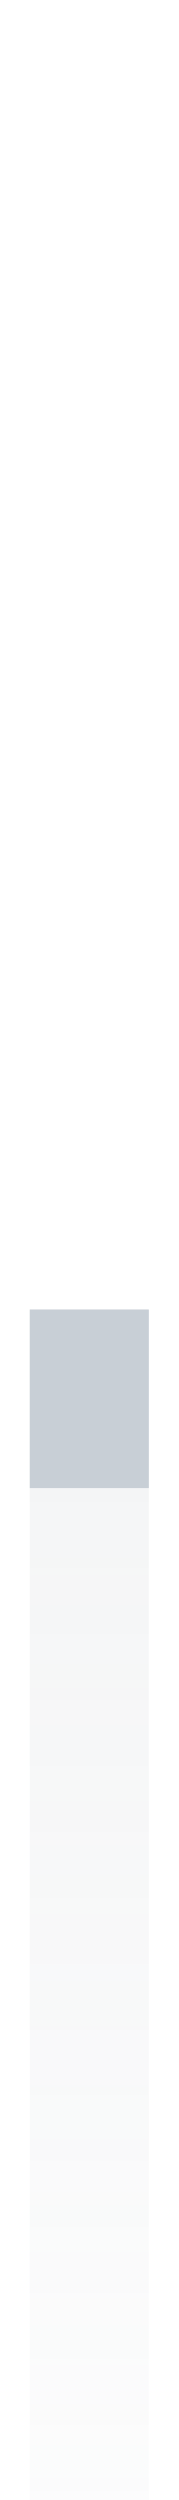
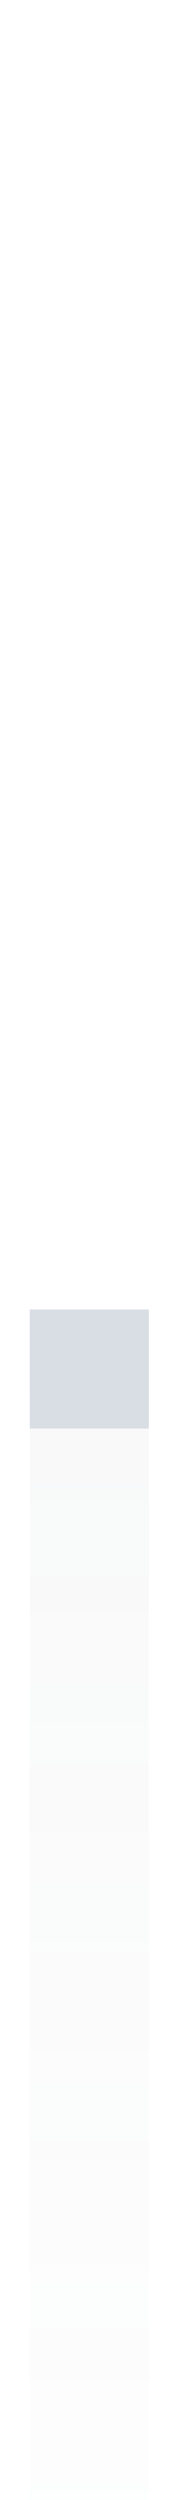
<svg xmlns="http://www.w3.org/2000/svg" width="100%" height="21">
-   <style>.n{fill:#c8cfd6}.g{stop-color:#8c959f}@media (prefers-color-scheme:dark){.n{fill:#e6edf3;fill-opacity:.6}.g{stop-color:#ffffff}}</style>
+   <style>.n{fill:#d8dee4}.g{stop-color:#8c959f}@media (prefers-color-scheme:dark){.n{fill:#e6edf3;fill-opacity:.25}.g{stop-color:#ffffff}}</style>
  <defs>
    <linearGradient id="v" x1="0" x2="0" y1="0" y2="1">
-       <stop offset="0" class="g" stop-opacity=".1" />
+       <stop offset="0" class="g" stop-opacity=".06" />
      <stop offset="1" class="g" stop-opacity="0" />
    </linearGradient>
  </defs>
  <g transform="translate(0 11)">
    <rect width="100%" height="14" fill="url(#v)" />
-     <rect width="100%" height="1.5" class="n" />
+     <rect width="100%" height="1" class="n" />
  </g>
</svg>
